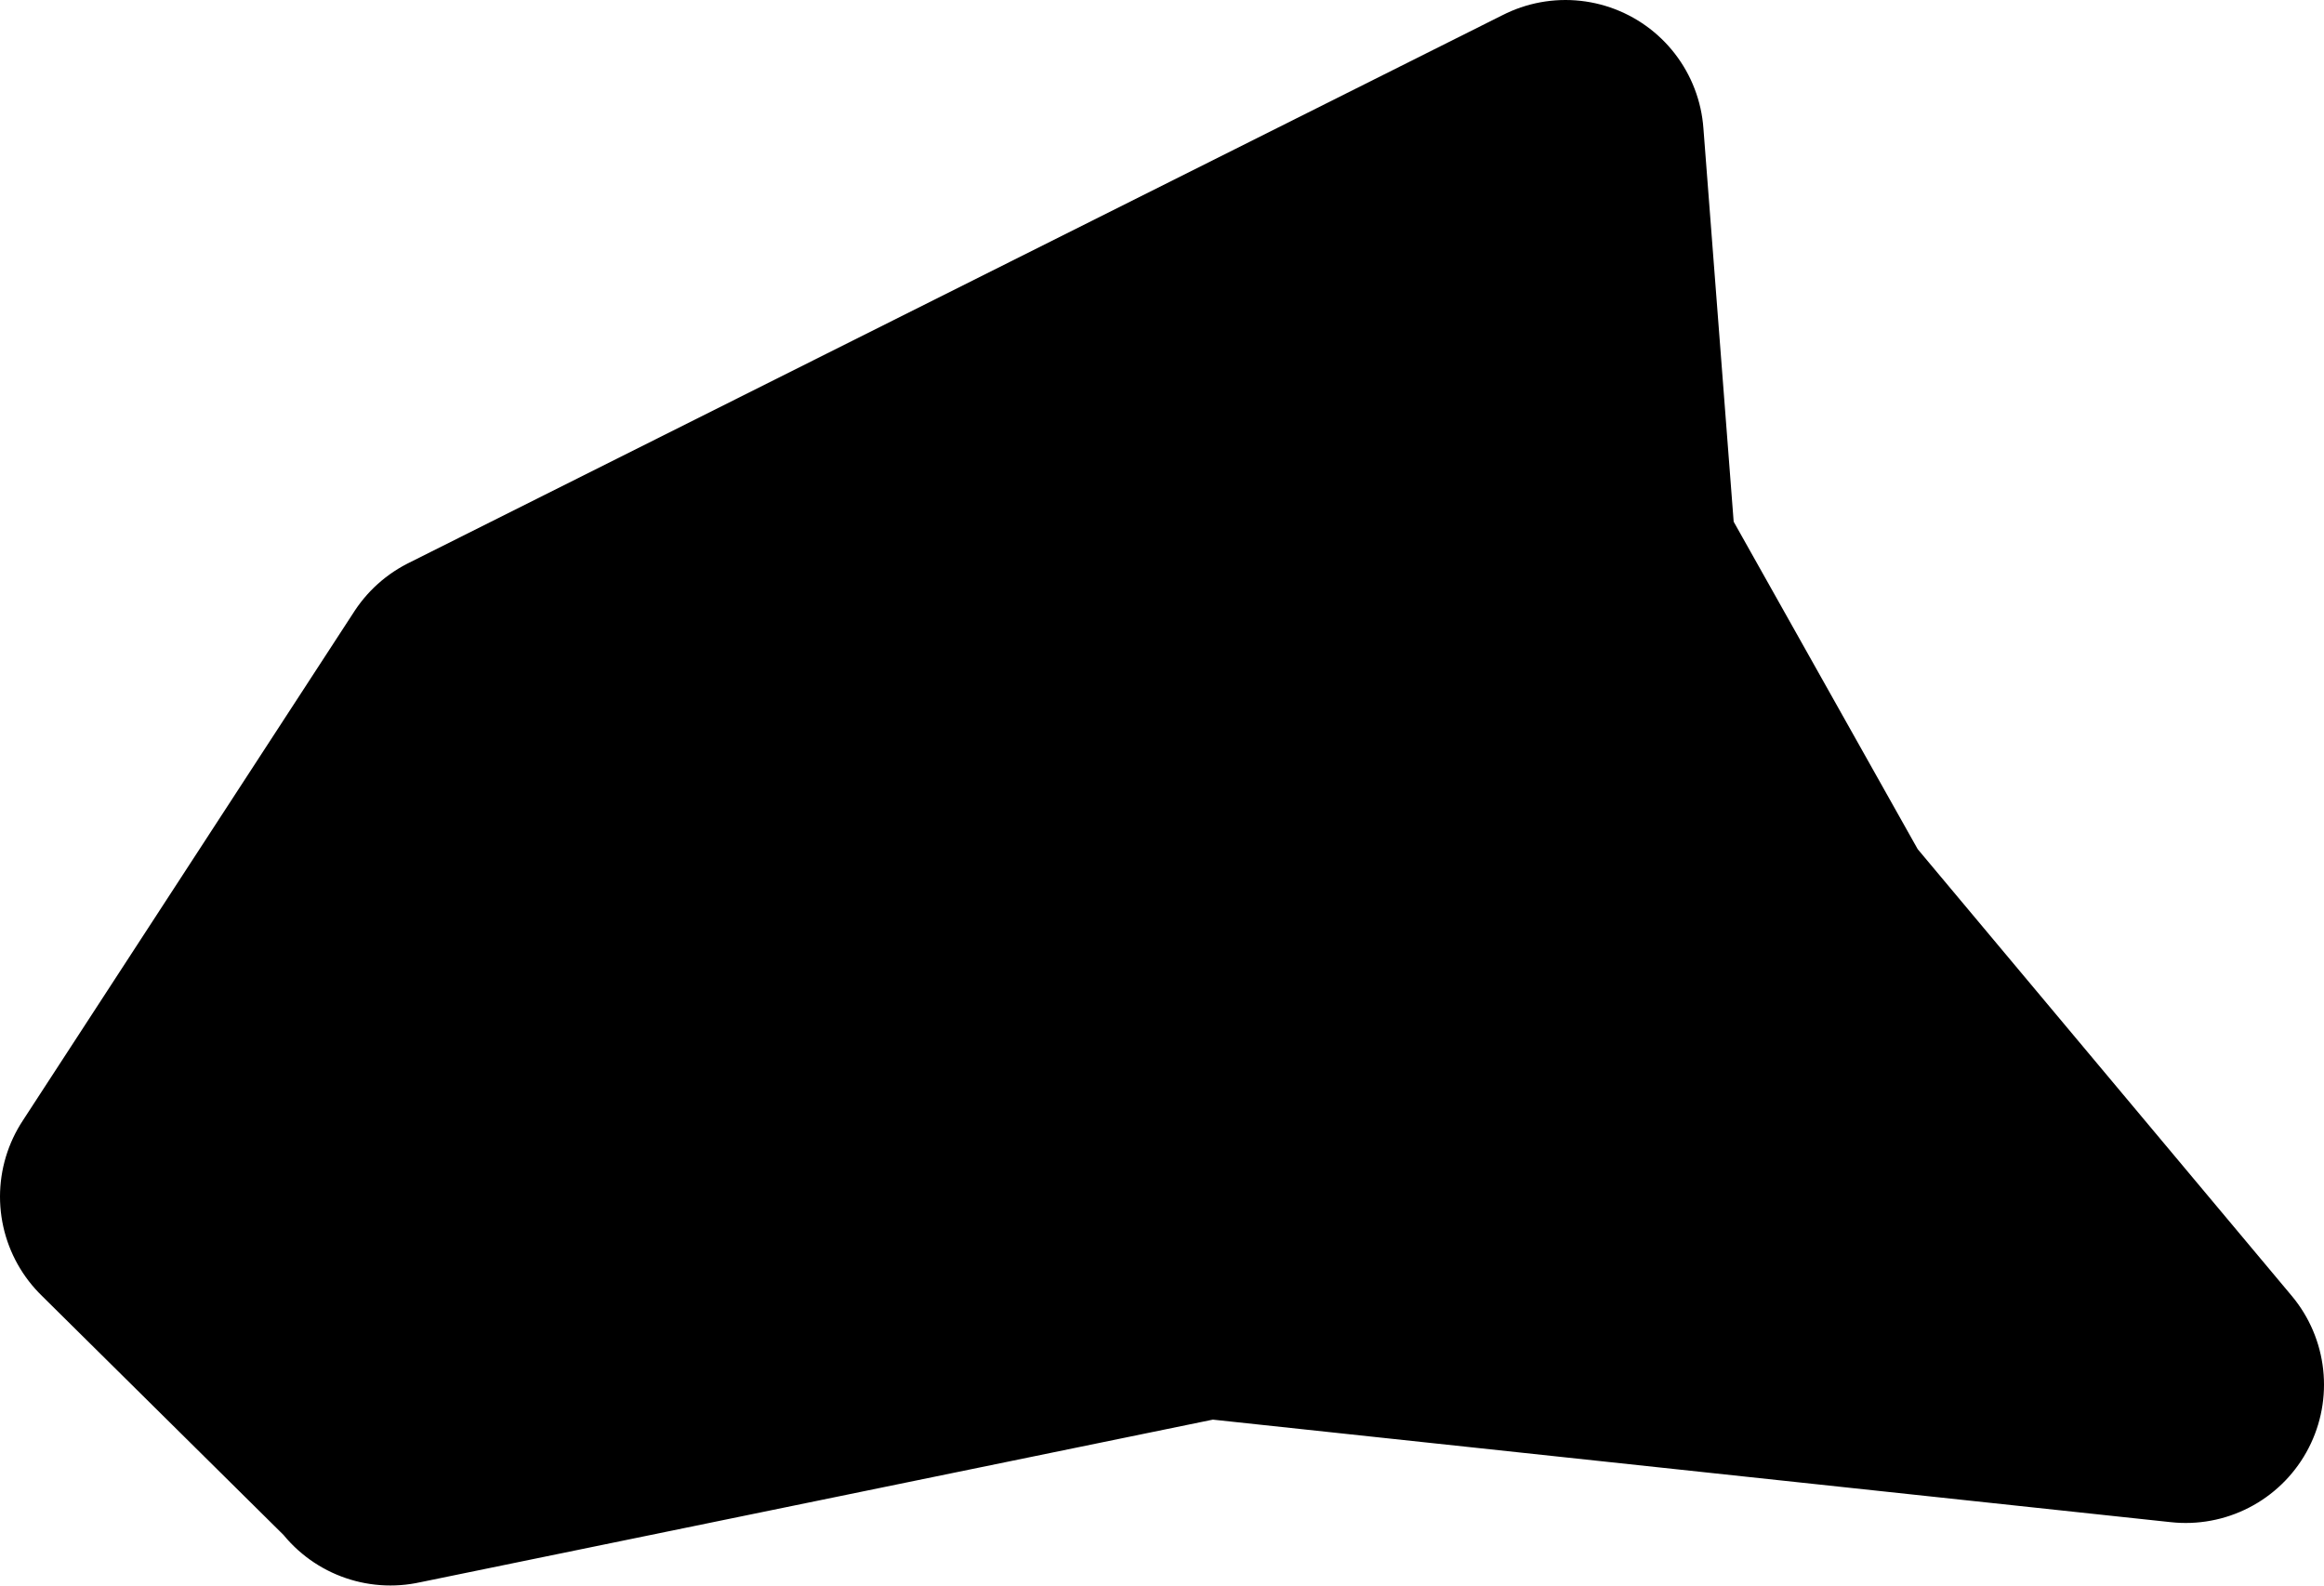
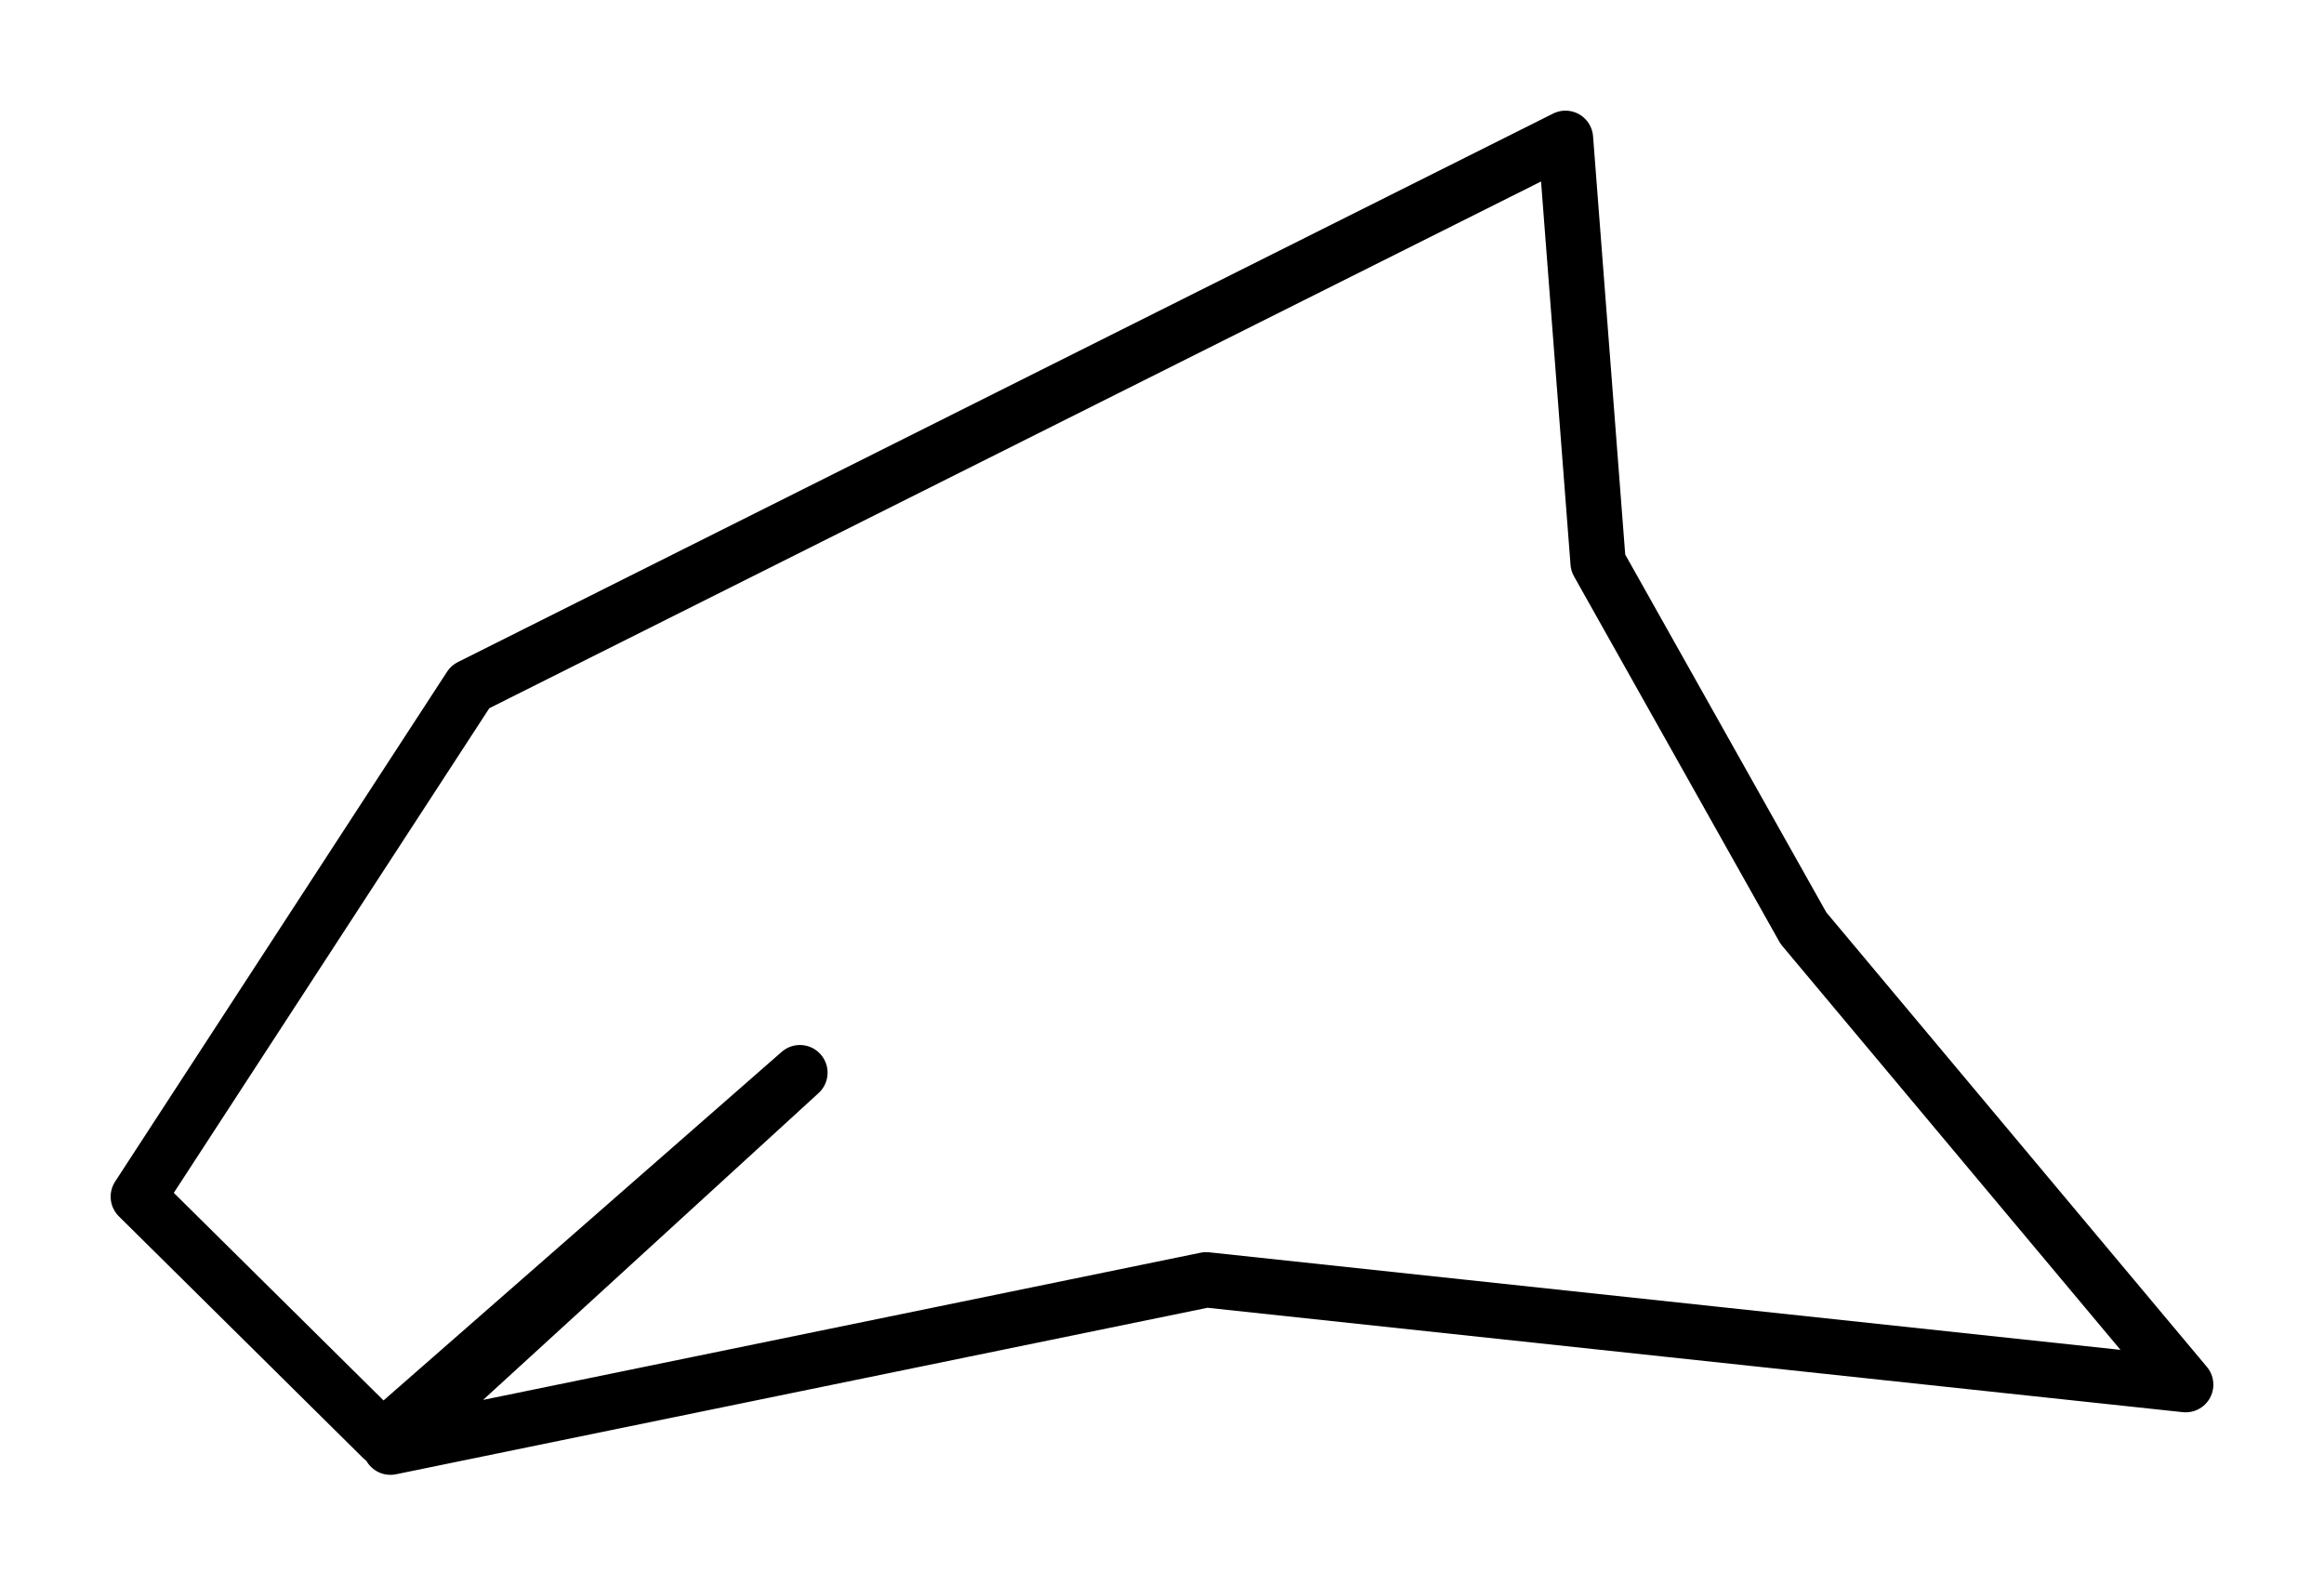
<svg xmlns="http://www.w3.org/2000/svg" baseProfile="full" height="28.657" id="svg1" version="1.1" viewBox="0 0 42.008 28.657" width="42.008">
  <defs />
-   <path d="M 2.5,21.629 L 6.912,25.995 L 14.459,19.388 L 7.057,26.157 L 21.802,23.132 L 39.508,25.027 L 32.598,16.775 L 28.887,10.172 L 28.297,2.5 L 8.5,12.414 L 2.5,21.629" id="path59" style="fill:black;stroke:#000000;stroke-width:5.0;stroke-linecap:round;stroke-linejoin:round;stroke-opacity:1" />
+   <path d="M 2.5,21.629 L 6.912,25.995 L 14.459,19.388 L 7.057,26.157 L 21.802,23.132 L 39.508,25.027 L 32.598,16.775 L 28.887,10.172 L 28.297,2.5 L 8.5,12.414 L 2.5,21.629" fill="none" id="path59" stroke-width="1" style="fill:none;stroke:#000000;stroke-width:1;stroke-linecap:round;stroke-linejoin:round;stroke-opacity:1" />
</svg>
